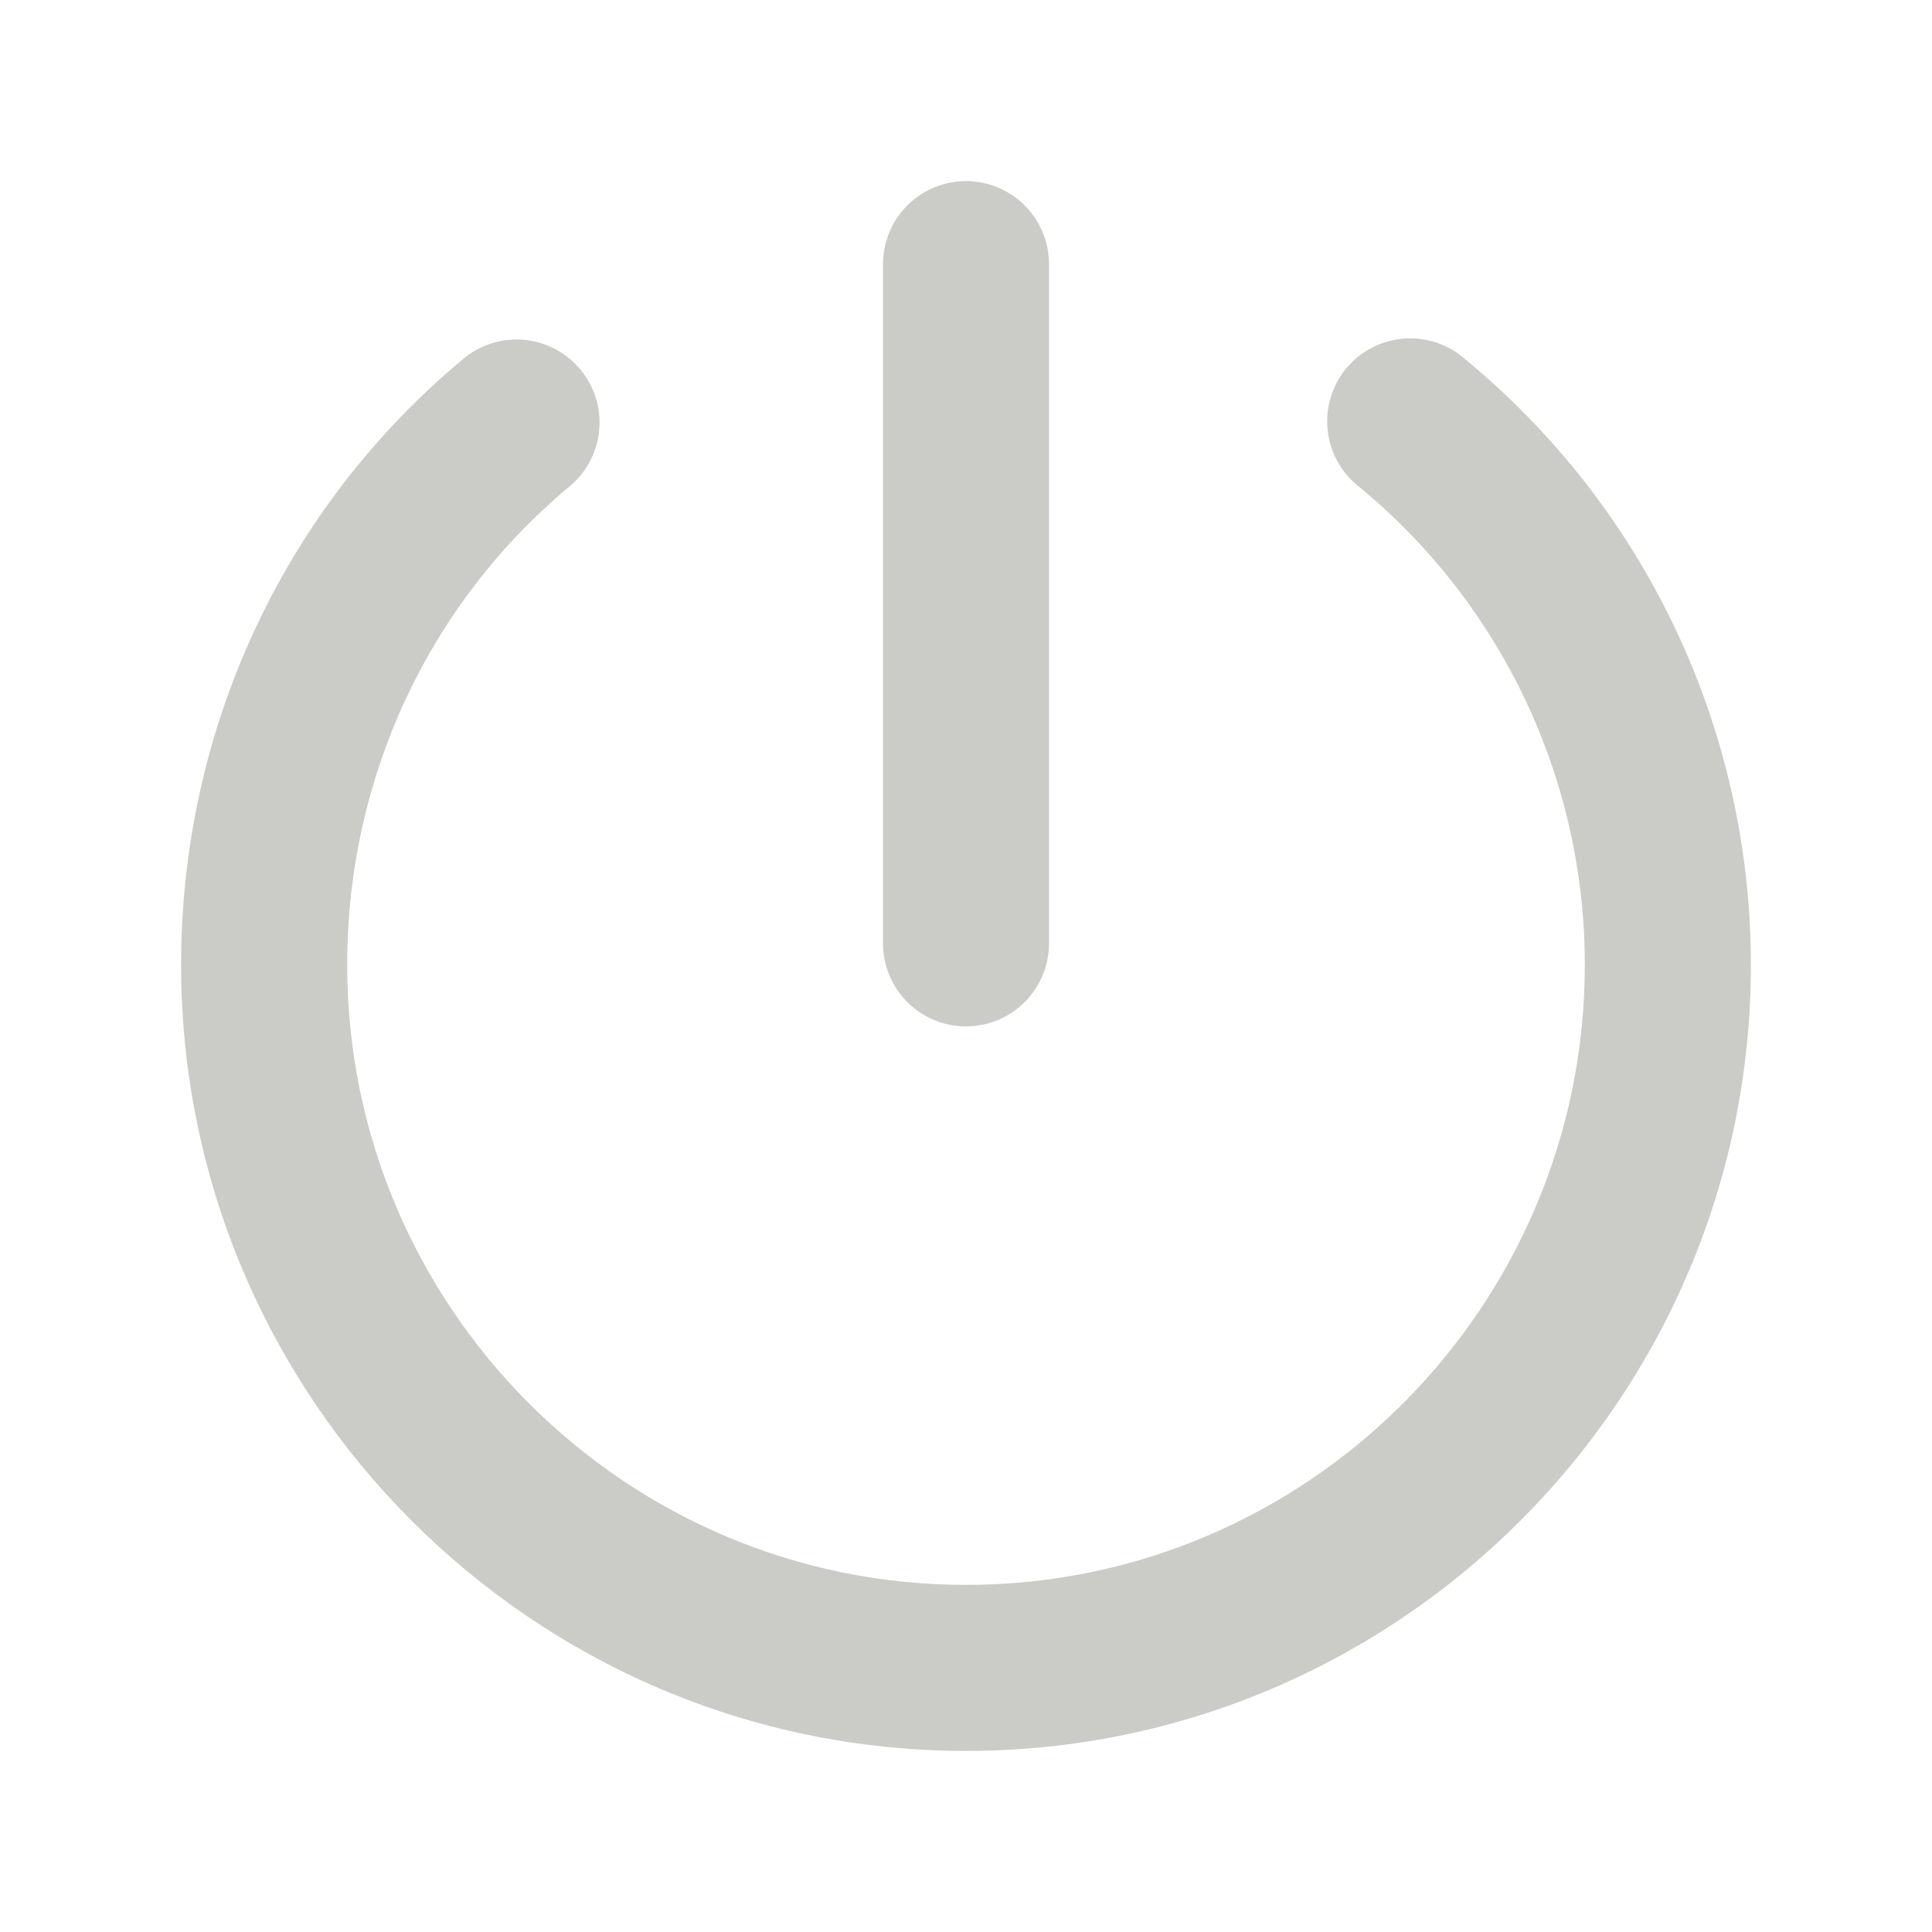
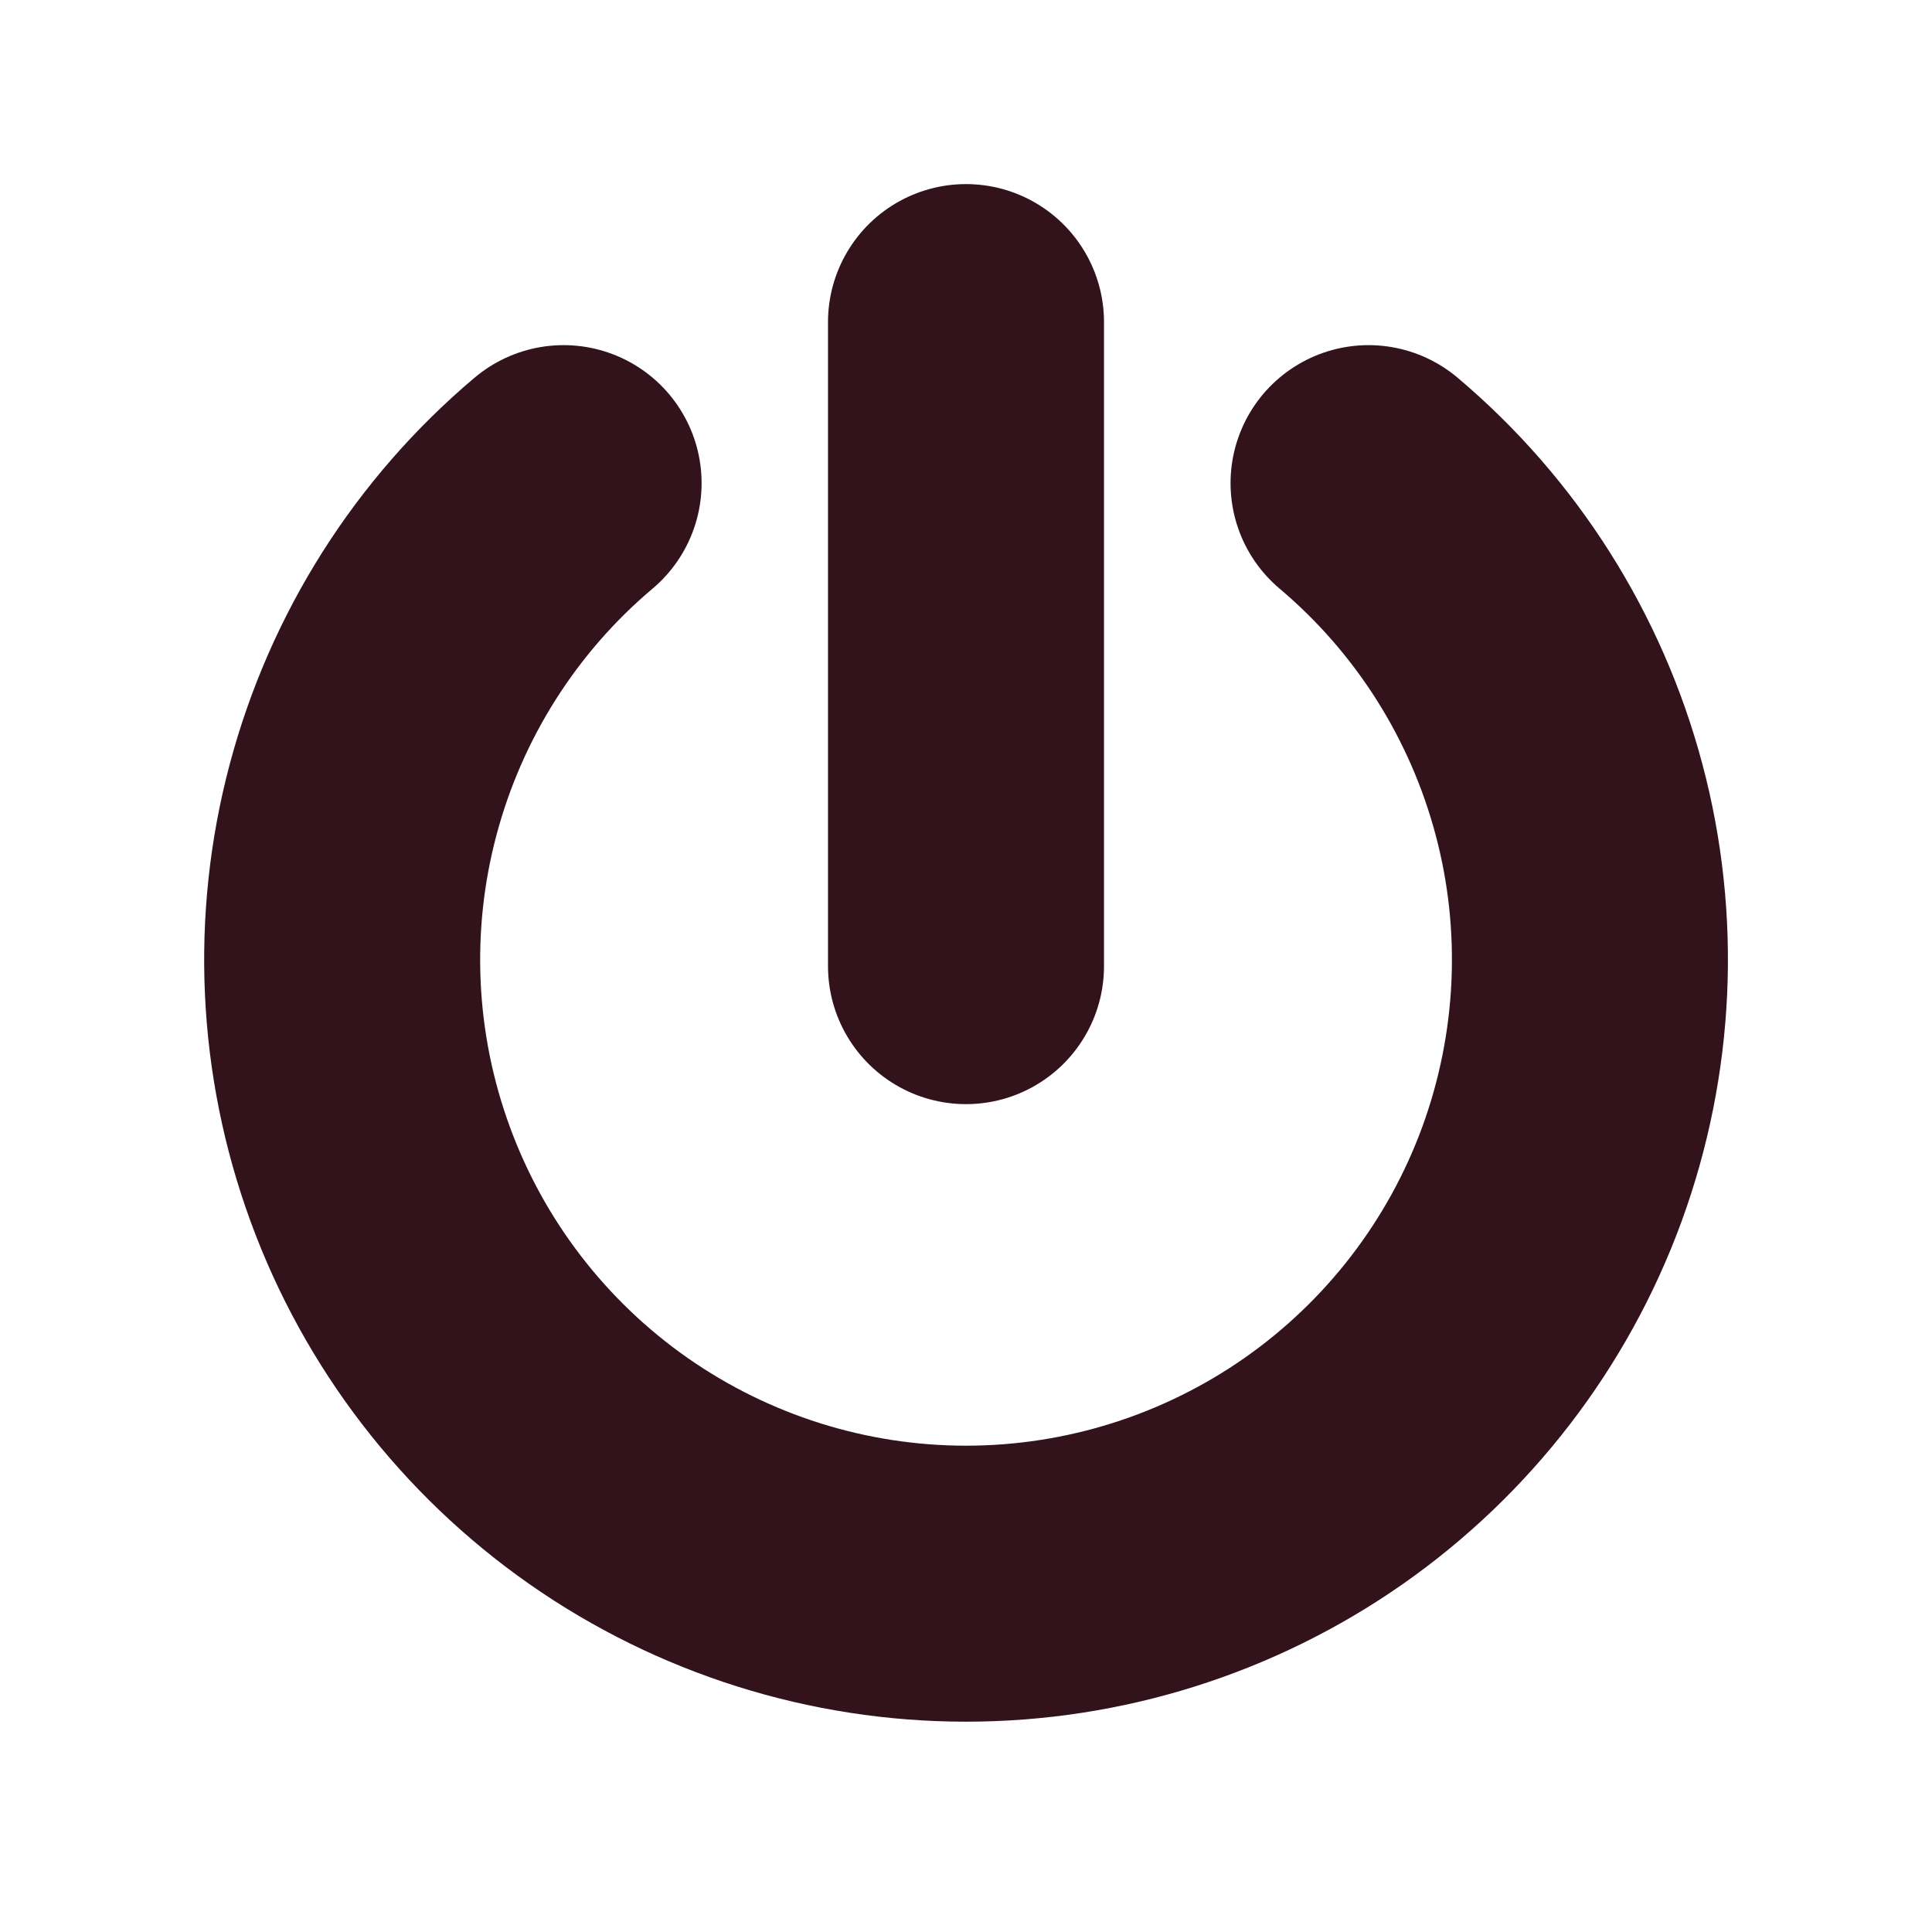
- <svg xmlns="http://www.w3.org/2000/svg" width="25" height="25" viewBox="0 0 30 30" fill="none">
-   <path d="M15 27.188C8.28 27.188 2.812 21.711 2.812 14.98C2.812 11.321 4.409 7.89 7.193 5.573C7.323 5.464 7.473 5.382 7.635 5.331C7.797 5.28 7.967 5.262 8.136 5.277C8.305 5.292 8.469 5.34 8.619 5.419C8.769 5.498 8.902 5.605 9.011 5.736C9.119 5.866 9.201 6.016 9.252 6.178C9.302 6.34 9.32 6.51 9.304 6.679C9.289 6.848 9.24 7.012 9.161 7.162C9.082 7.312 8.974 7.445 8.844 7.553C6.649 9.381 5.391 12.088 5.391 14.98C5.391 20.29 9.701 24.61 15 24.61C20.299 24.61 24.609 20.29 24.609 14.98C24.609 13.561 24.295 12.159 23.689 10.876C23.082 9.593 22.2 8.46 21.104 7.559C20.968 7.453 20.855 7.321 20.771 7.17C20.687 7.02 20.634 6.854 20.616 6.683C20.597 6.512 20.613 6.339 20.662 6.174C20.711 6.009 20.793 5.855 20.903 5.722C21.012 5.59 21.148 5.48 21.3 5.4C21.453 5.321 21.62 5.272 21.792 5.258C21.963 5.244 22.136 5.265 22.3 5.318C22.463 5.372 22.614 5.458 22.744 5.572C24.134 6.714 25.253 8.151 26.021 9.777C26.789 11.404 27.188 13.181 27.188 14.98C27.188 21.711 21.72 27.188 15 27.188Z" fill="#CBCCC7" />
-   <path d="M15 15.938C14.658 15.938 14.33 15.802 14.088 15.56C13.847 15.318 13.711 14.99 13.711 14.648V4.102C13.711 3.76 13.847 3.432 14.088 3.19C14.33 2.948 14.658 2.812 15 2.812C15.342 2.812 15.67 2.948 15.912 3.19C16.153 3.432 16.289 3.76 16.289 4.102V14.648C16.289 14.99 16.153 15.318 15.912 15.56C15.67 15.802 15.342 15.938 15 15.938Z" fill="#CBCCC7" />
+ <svg xmlns="http://www.w3.org/2000/svg" width="14" height="14" viewBox="0 0 14 14" fill="none">
+   <path d="M4.084 3.501C3.376 4.098 2.869 4.899 2.631 5.795C2.393 6.69 2.436 7.637 2.755 8.508C3.073 9.378 3.651 10.129 4.41 10.66C5.17 11.191 6.074 11.476 7 11.476C7.927 11.476 8.831 11.191 9.591 10.66C10.35 10.129 10.928 9.378 11.246 8.508C11.564 7.637 11.608 6.69 11.37 5.795C11.132 4.899 10.625 4.098 9.917 3.501M7 2.334V7.001" stroke="#33131B" stroke-width="2" stroke-linecap="round" stroke-linejoin="round" />
</svg>
